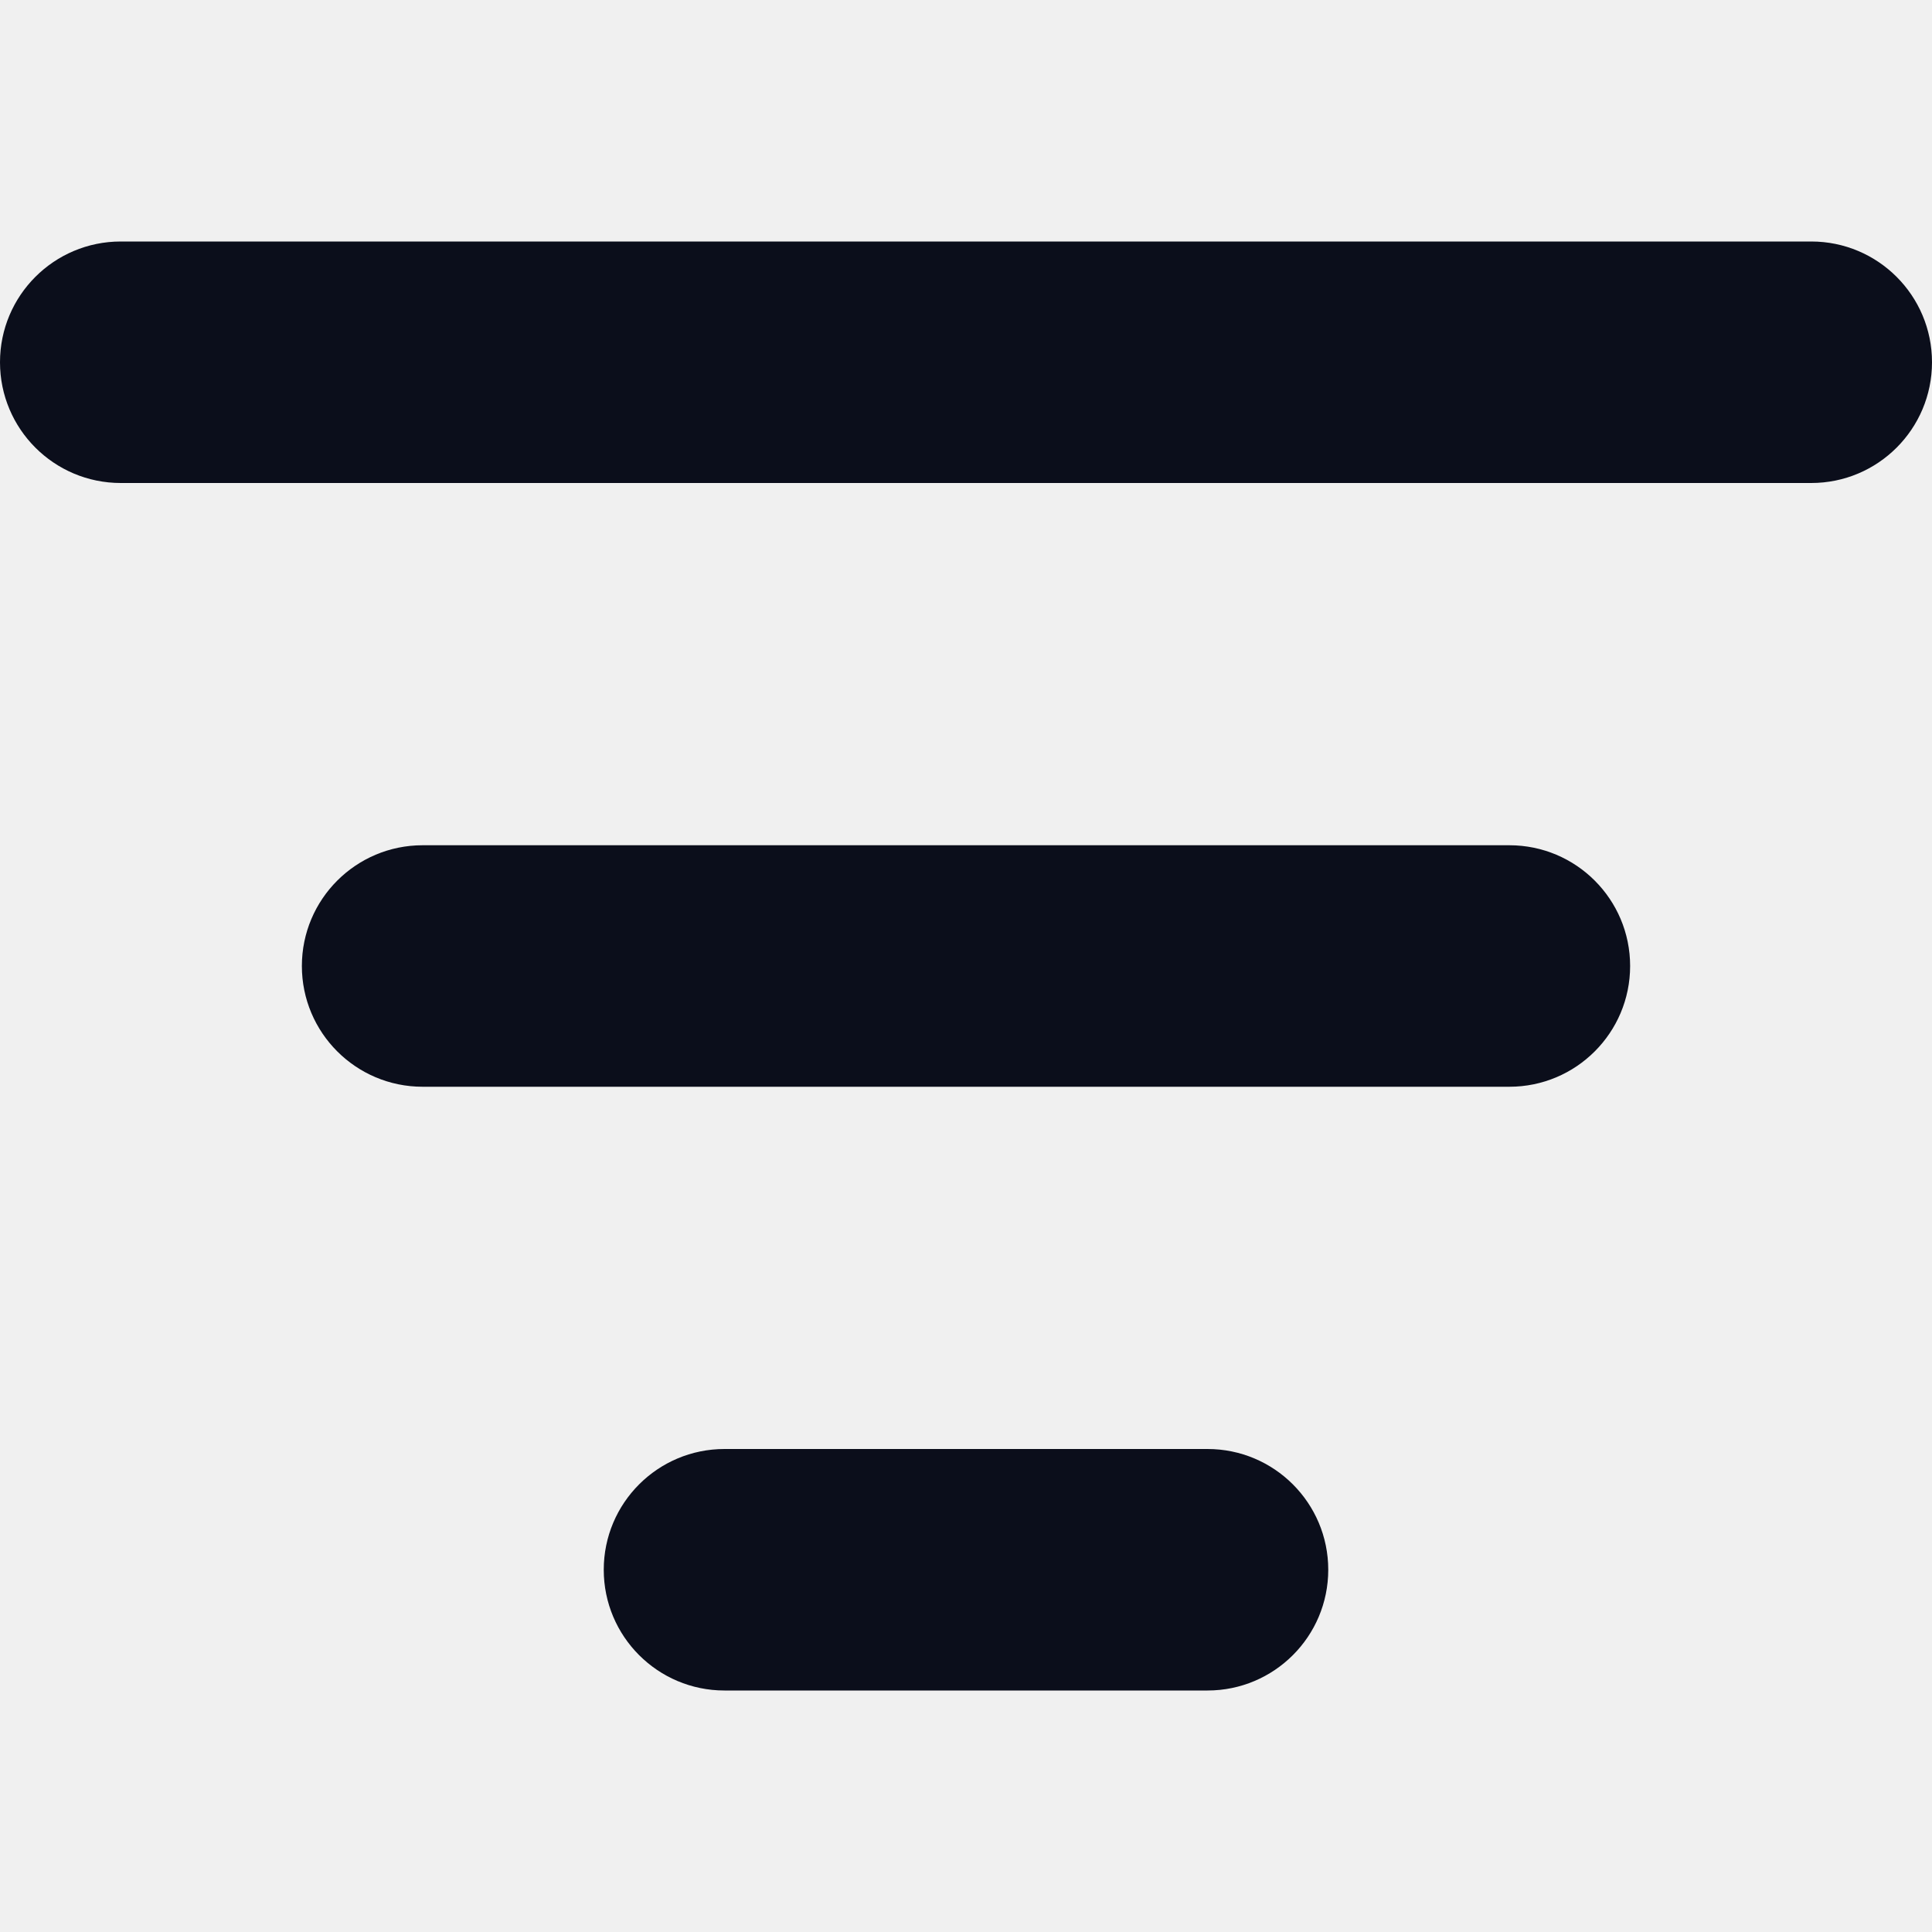
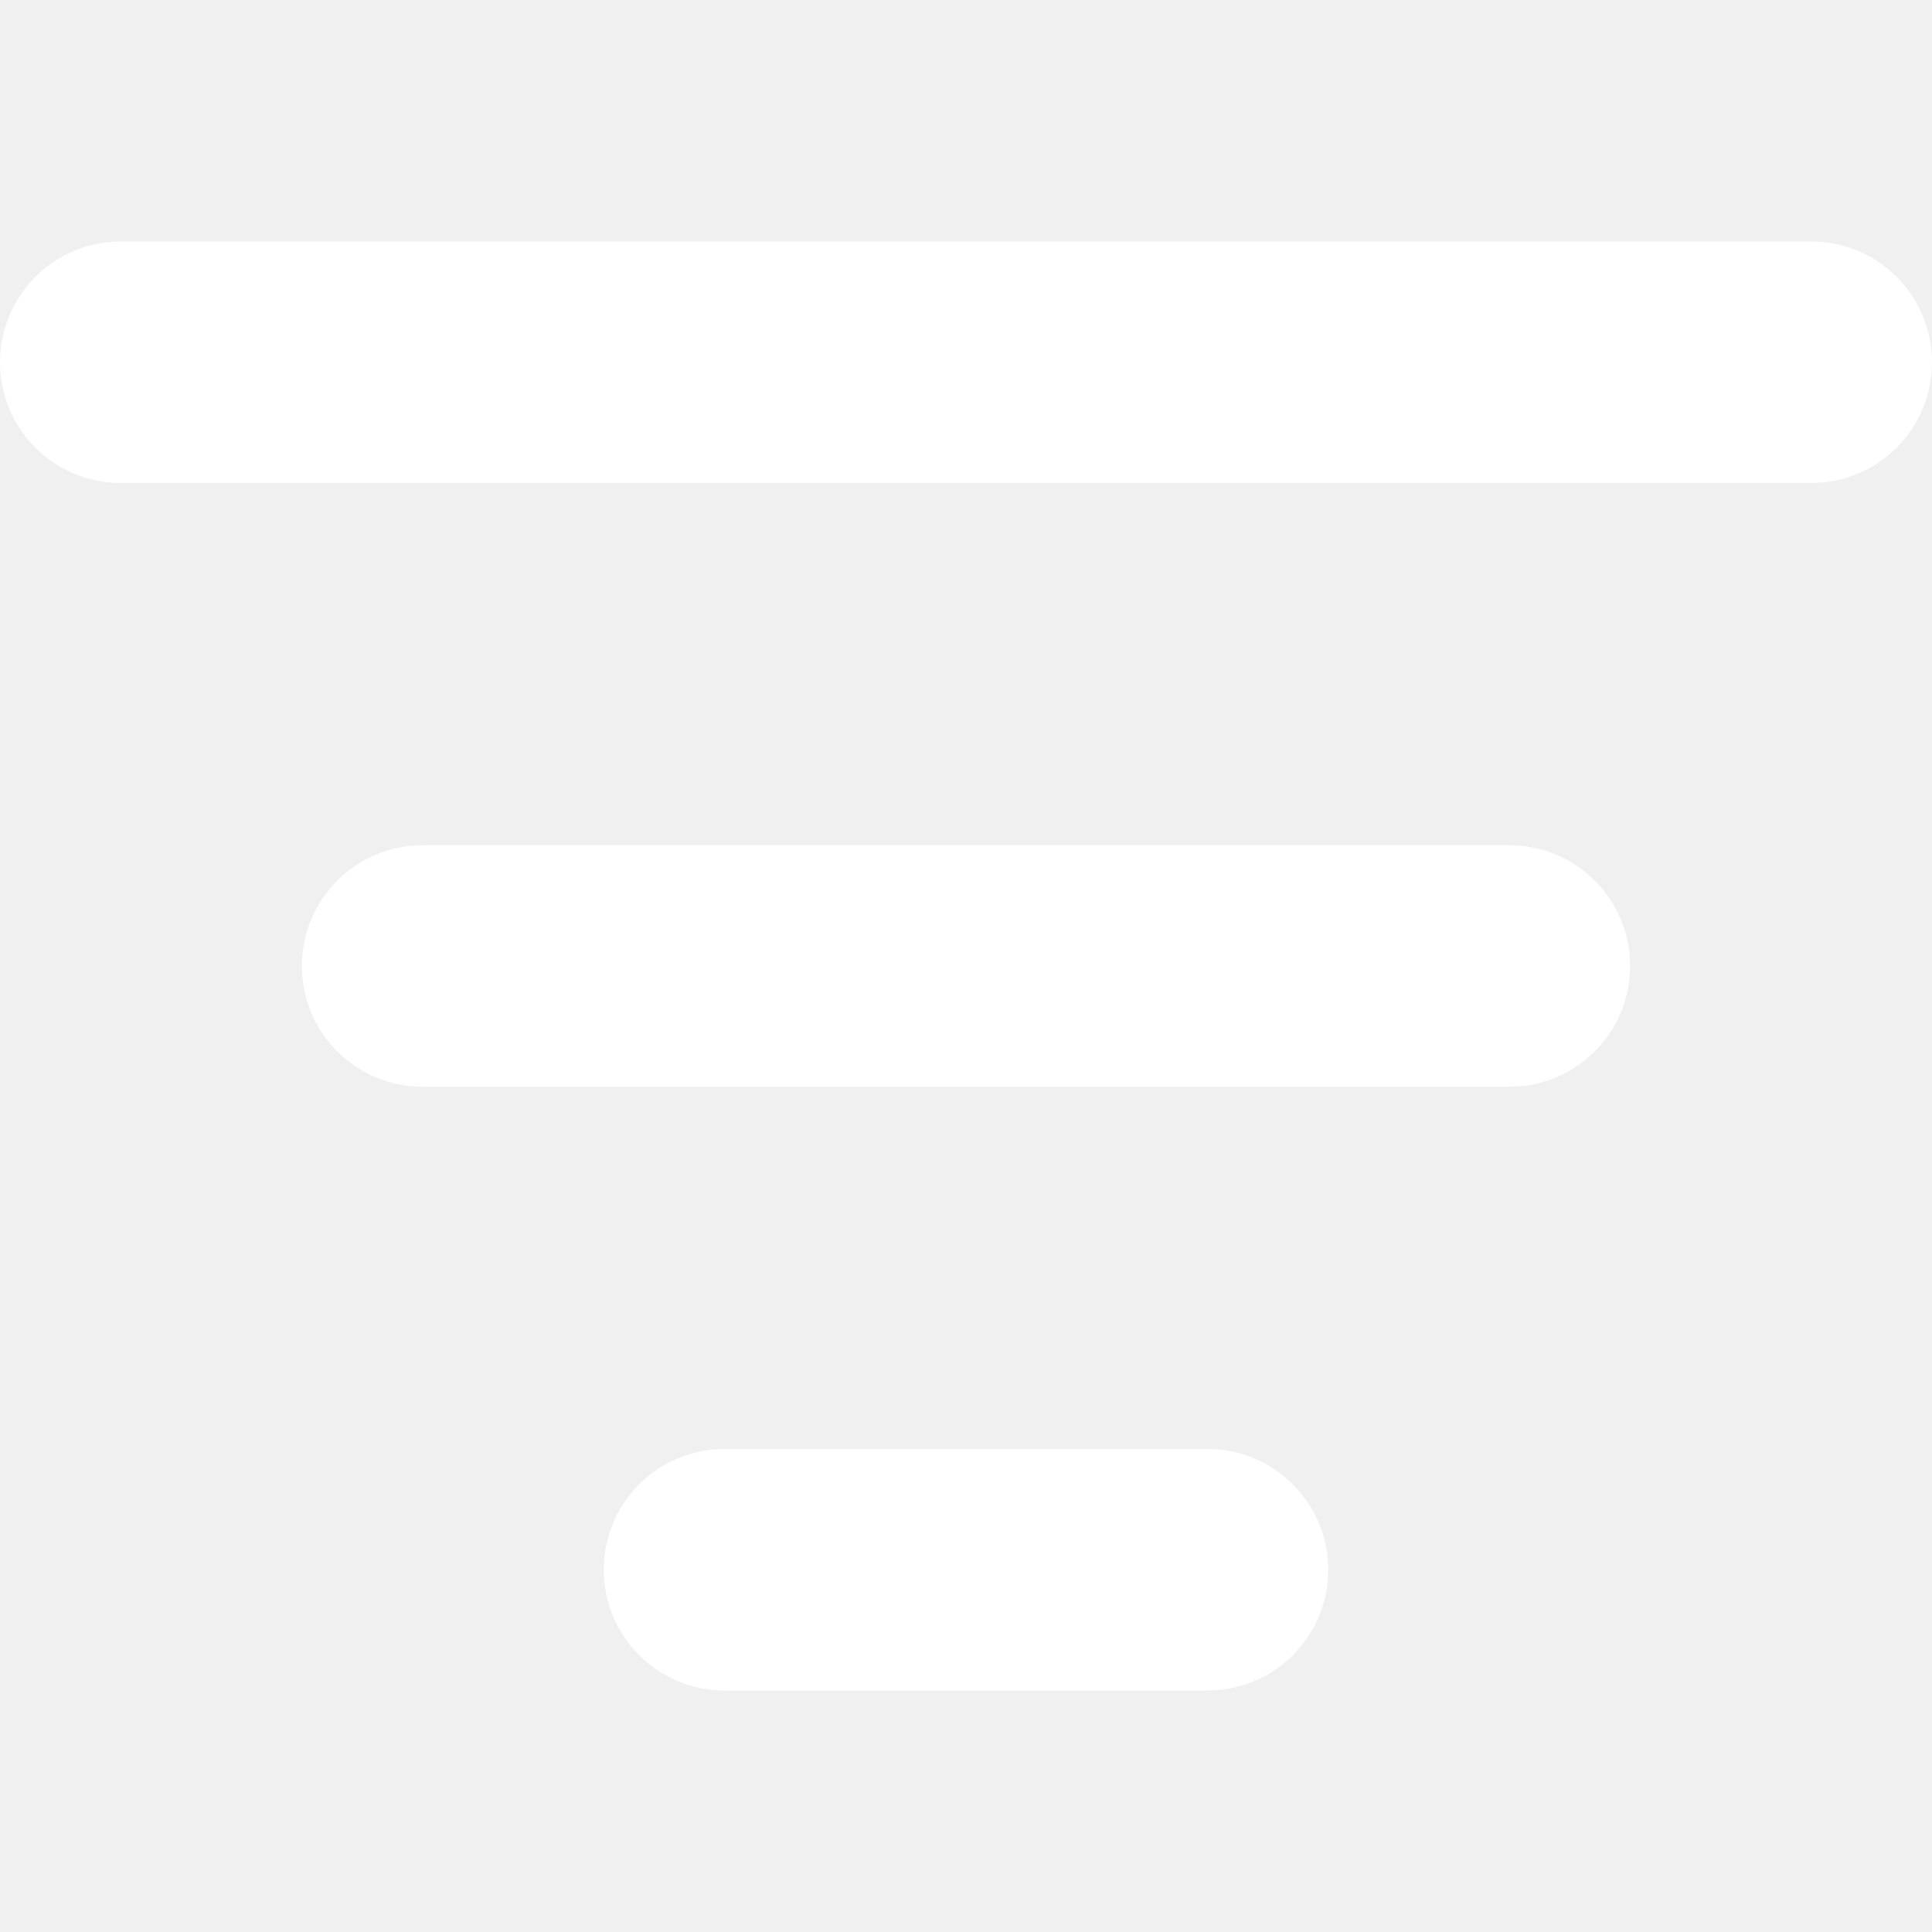
<svg xmlns="http://www.w3.org/2000/svg" width="16" height="16" viewBox="0 0 16 16" fill="none">
-   <rect y="2" width="16" height="2" rx="1" fill="#0B0E1B" />
-   <rect x="2.5" y="7" width="11" height="2" rx="1" fill="#0B0E1B" />
-   <rect x="5" y="12" width="6" height="2" rx="1" fill="#0B0E1B" />
+   <rect y="2" width="16" height="2" rx="1" fill="#FFFFFF" />
+   <rect x="2.5" y="7" width="11" height="2" rx="1" fill="#FFFFFF" />
+   <rect x="5" y="12" width="6" height="2" rx="1" fill="#FFFFFF" />
</svg>
